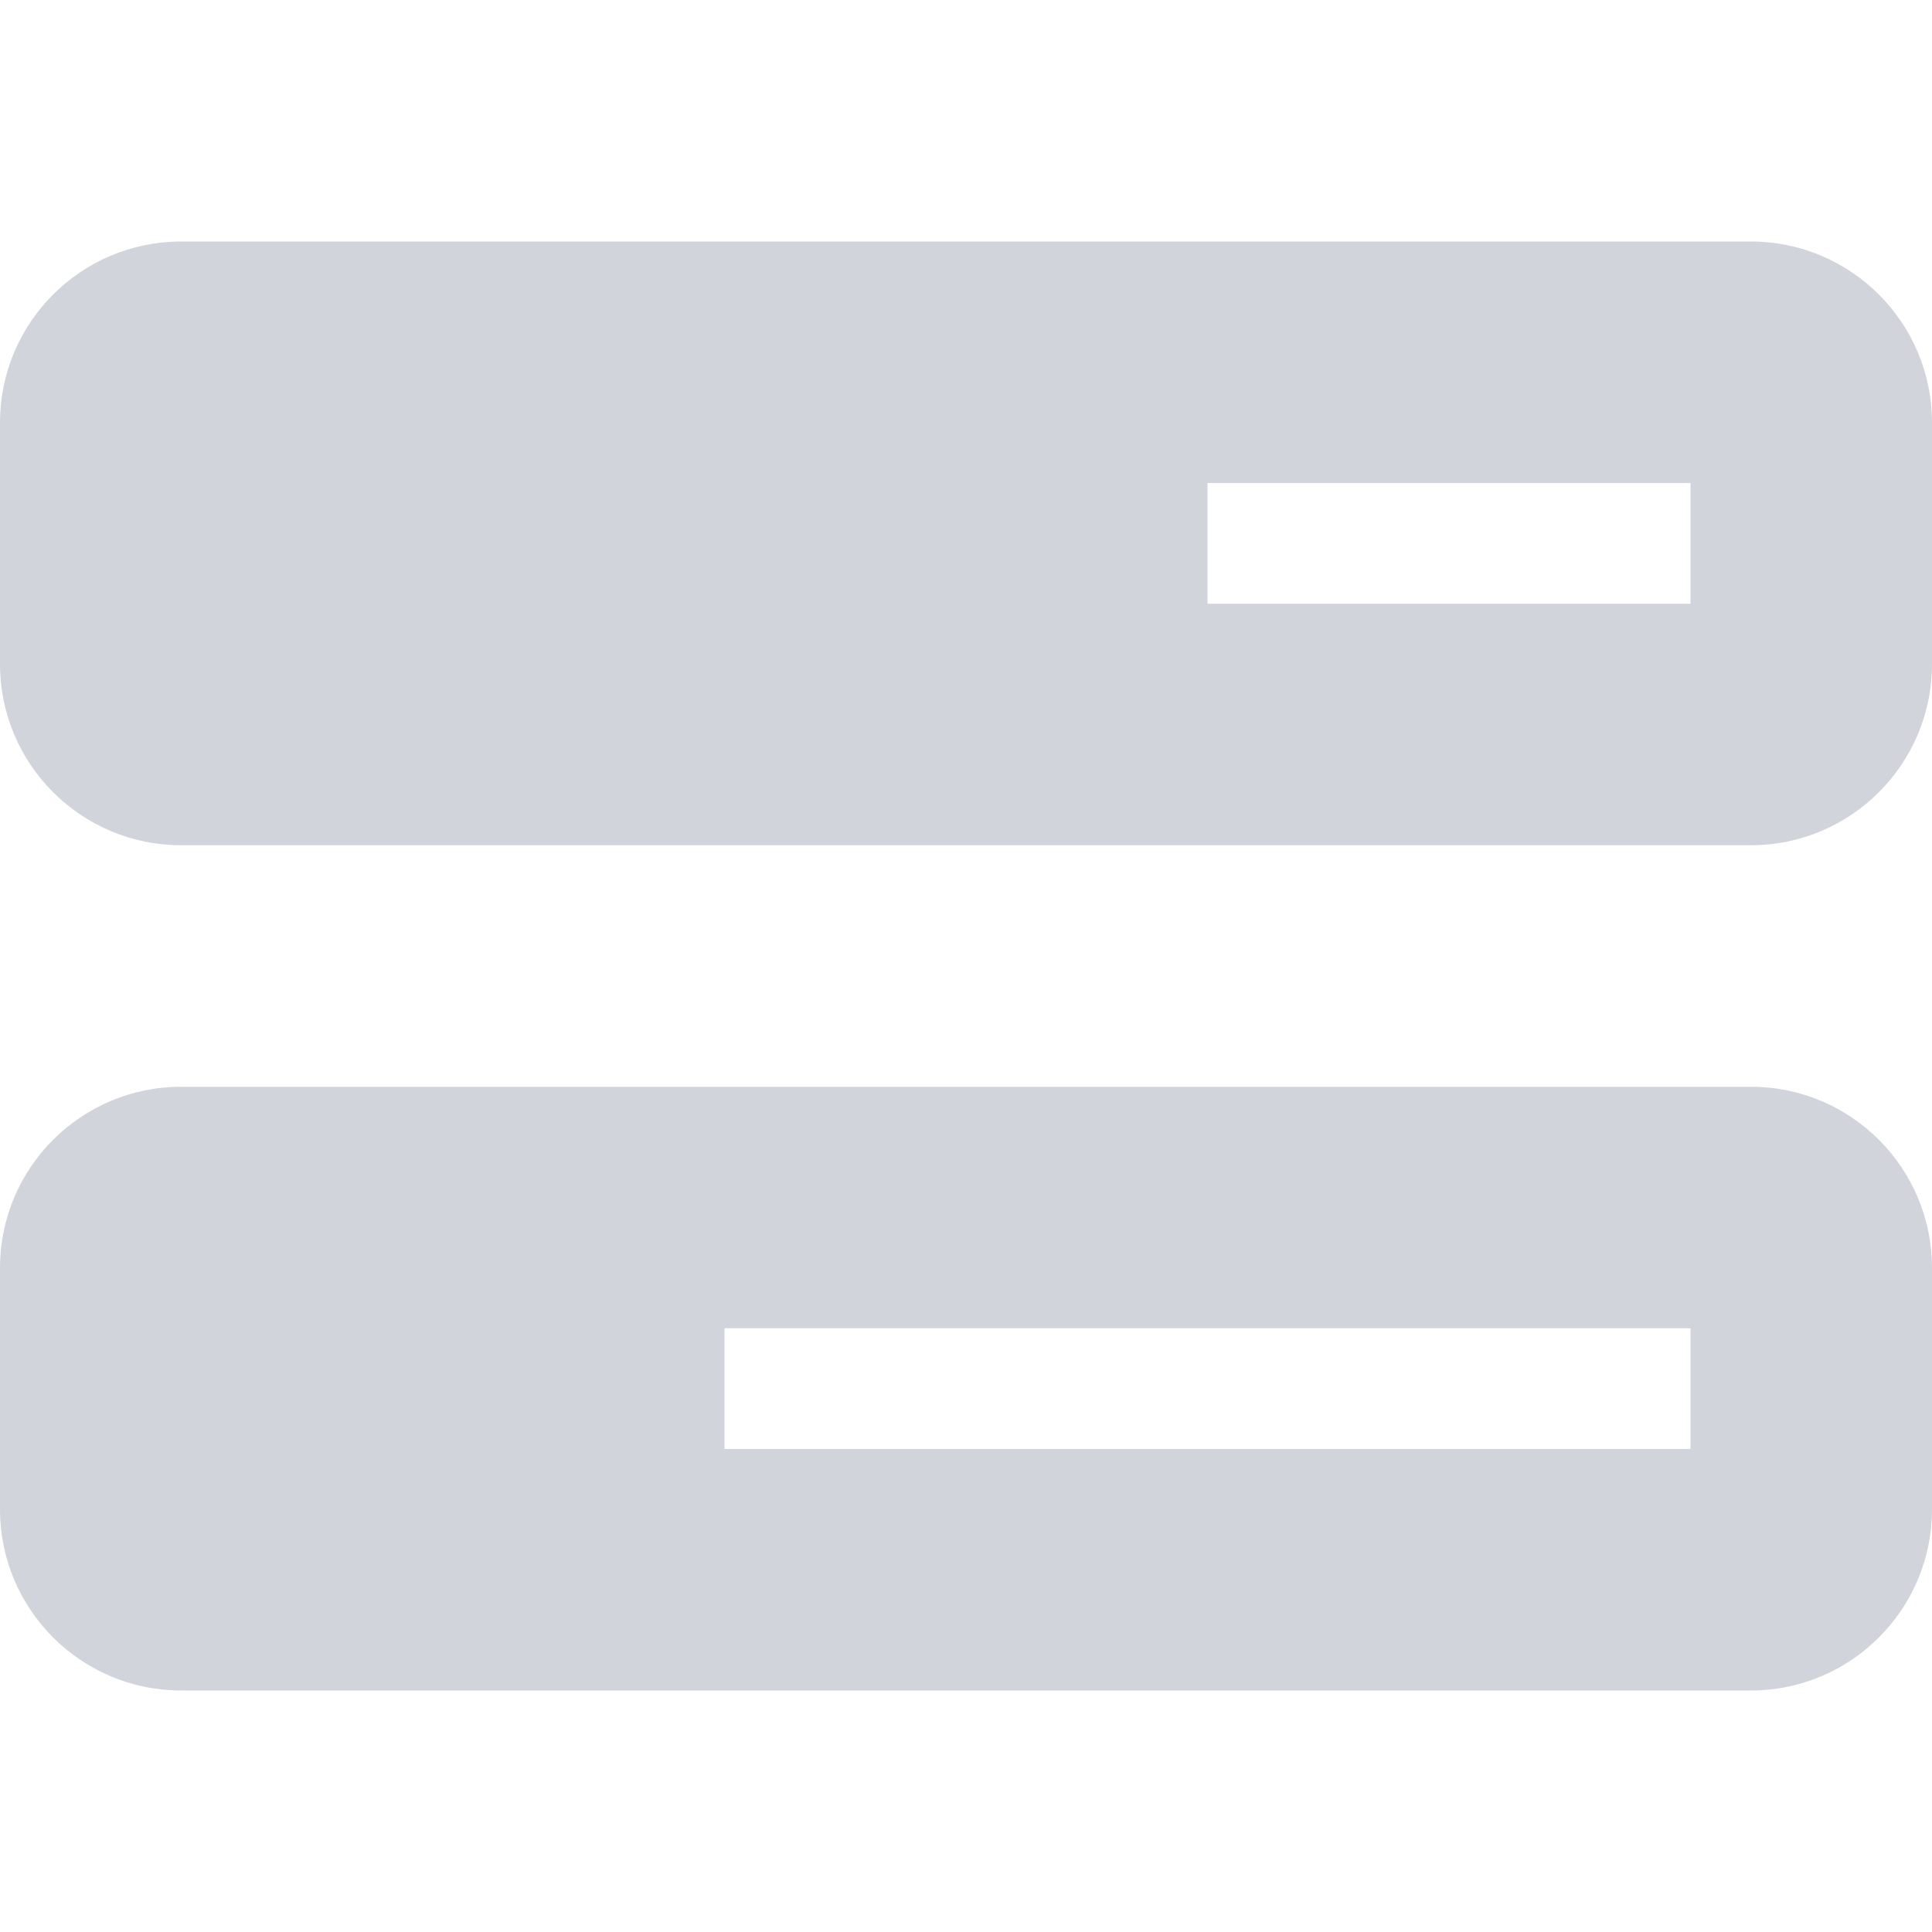
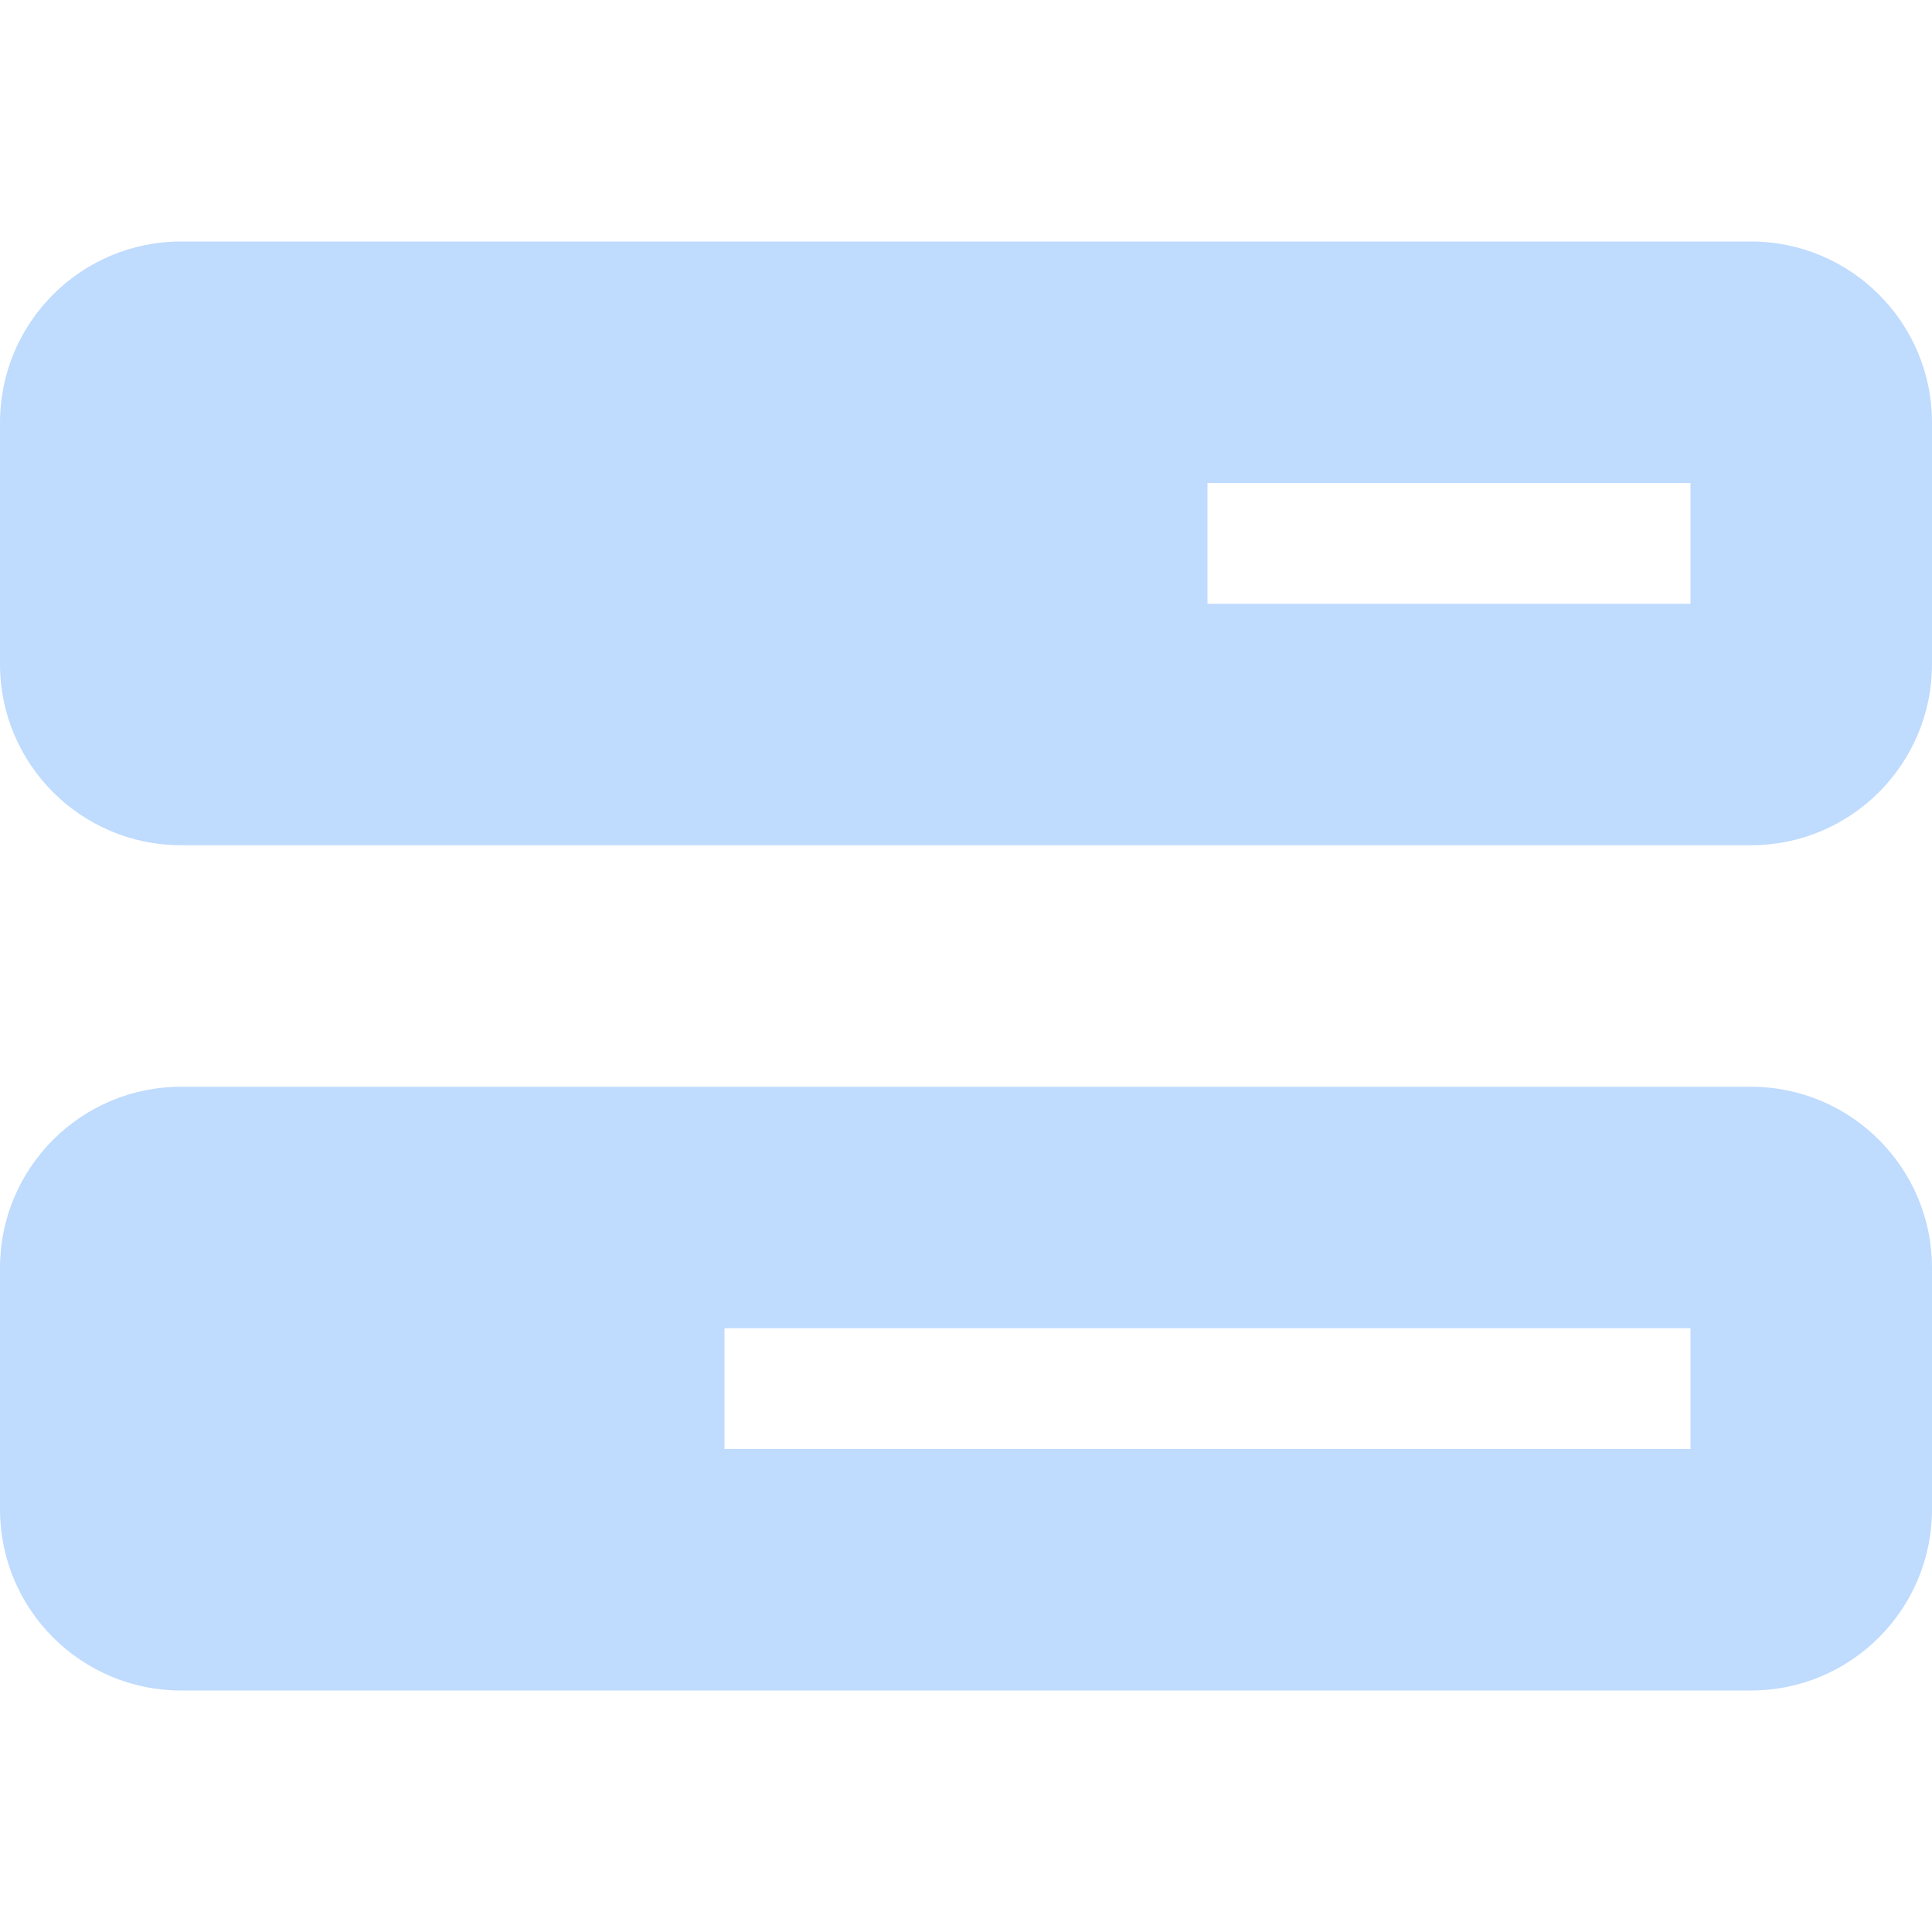
<svg xmlns="http://www.w3.org/2000/svg" viewBox="0 0 512 512">
-   <path fill="#d1d5db" d="M448 160l-128 0 0-32 128 0 0 32zM48 64C21.5 64 0 85.5 0 112l0 64c0 26.5 21.5 48 48 48l416 0c26.5 0 48-21.5 48-48l0-64c0-26.5-21.5-48-48-48L48 64zM448 352l0 32-256 0 0-32 256 0zM48 288c-26.5 0-48 21.5-48 48l0 64c0 26.5 21.5 48 48 48l416 0c26.5 0 48-21.5 48-48l0-64c0-26.5-21.5-48-48-48L48 288z" />
+   <path fill="#bfdbfe" d="M448 160l-128 0 0-32 128 0 0 32zM48 64C21.5 64 0 85.5 0 112l0 64c0 26.5 21.5 48 48 48l416 0c26.5 0 48-21.5 48-48l0-64c0-26.5-21.5-48-48-48L48 64zM448 352l0 32-256 0 0-32 256 0zM48 288c-26.5 0-48 21.5-48 48l0 64c0 26.5 21.5 48 48 48l416 0c26.5 0 48-21.5 48-48l0-64c0-26.5-21.5-48-48-48L48 288z" />
</svg>
